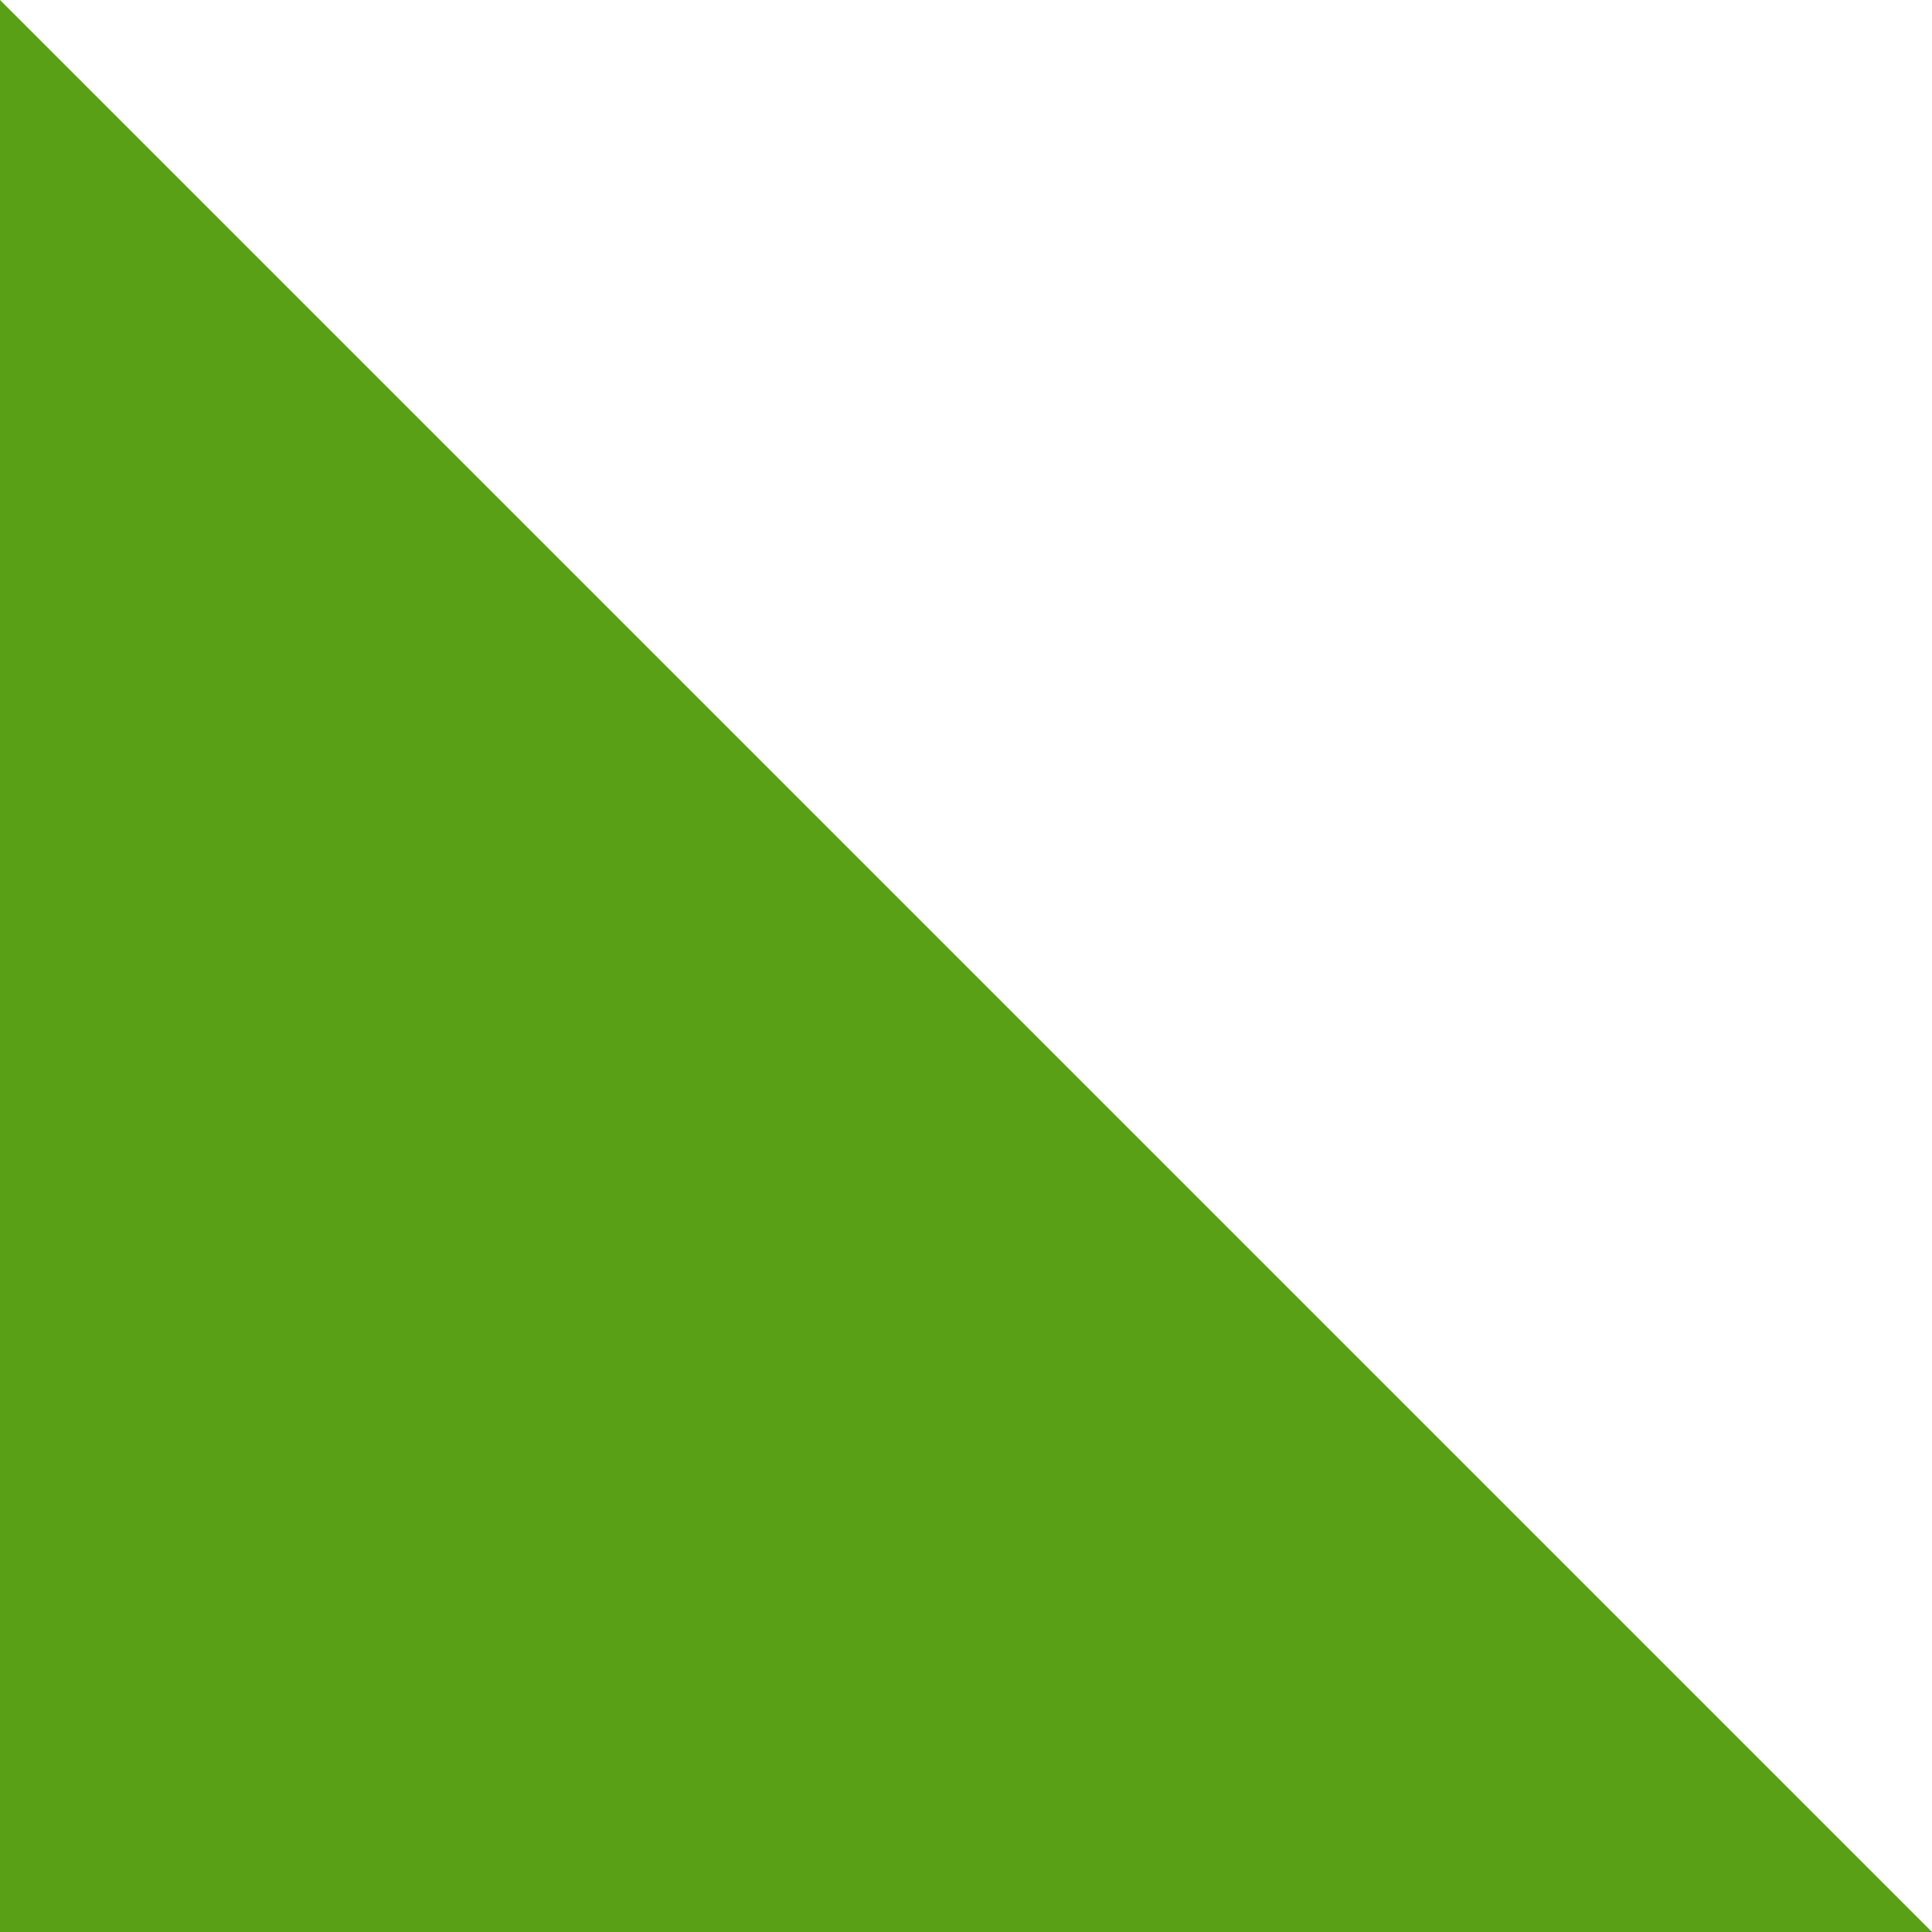
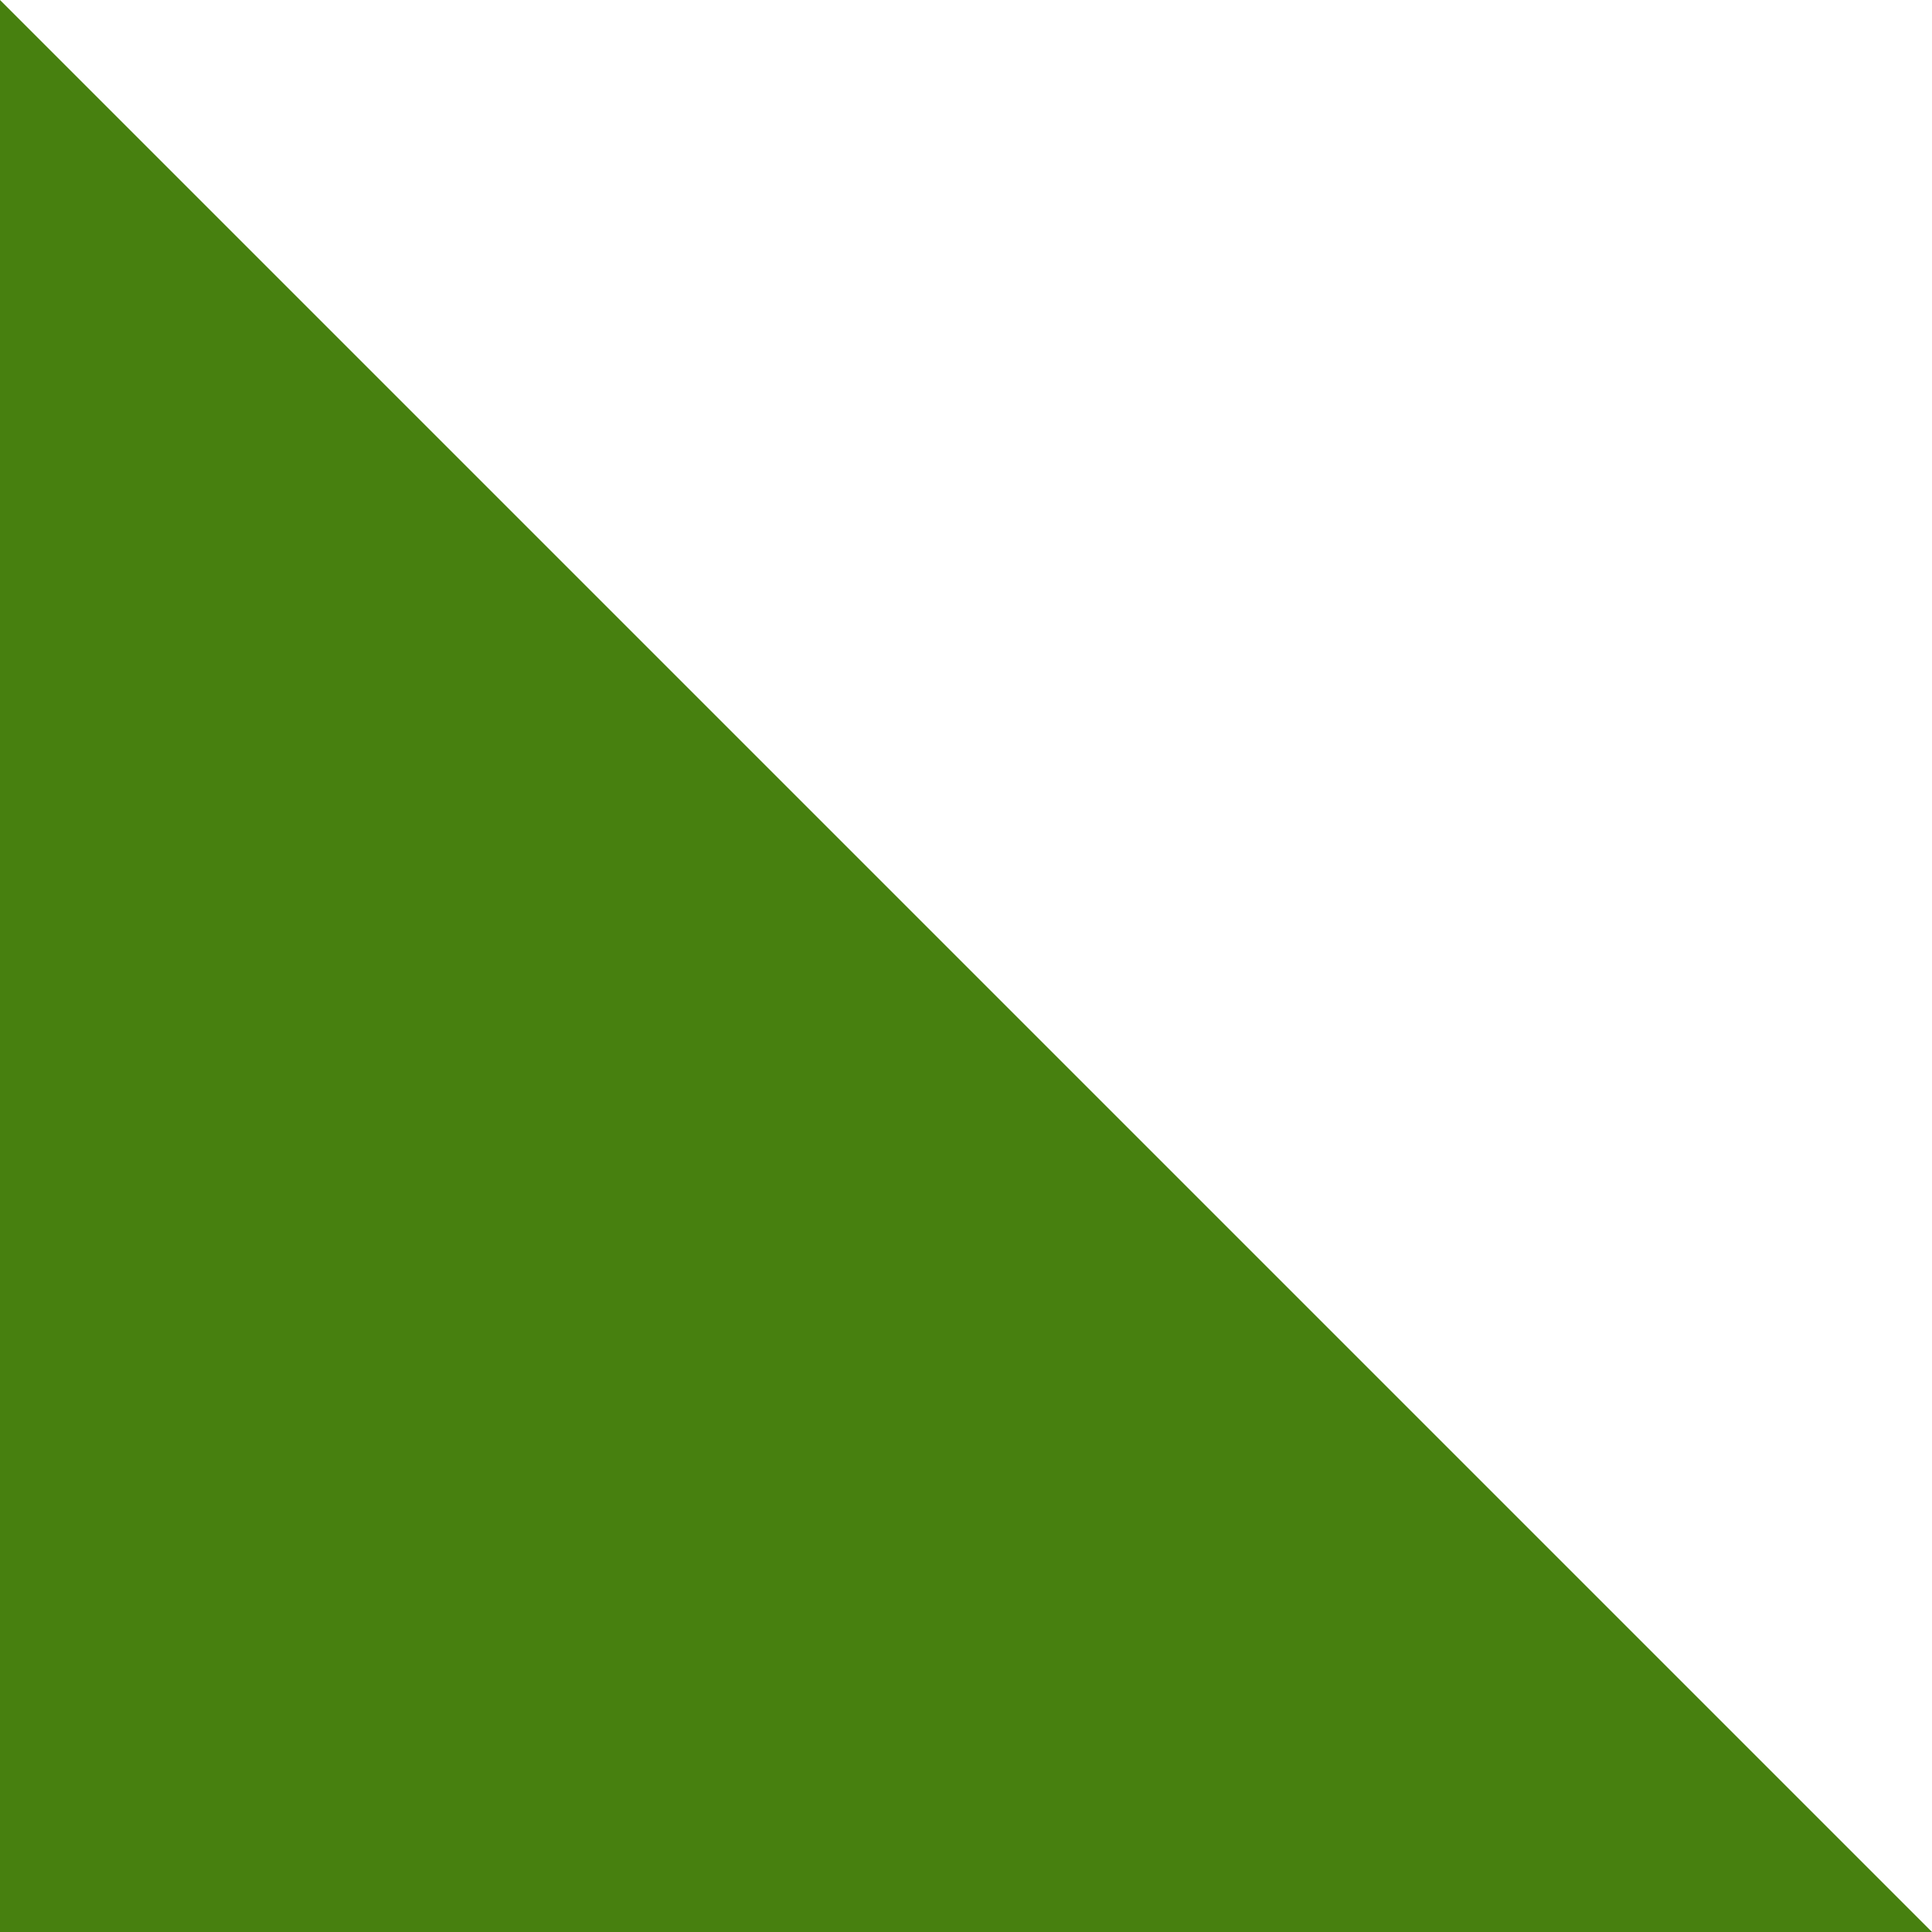
<svg xmlns="http://www.w3.org/2000/svg" version="1.1" preserveAspectRatio="none" id="Layer_1" x="0px" y="0px" viewBox="0 0 100 100" style="enable-background:new 0 0 100 100;" xml:space="preserve">
  <style type="text/css">
- 	.st0{fill:#59A016;}
+ 	.st0{fill:#47800f;}
</style>
  <polygon class="st0" points="0,0 0,100 100,100 " />
</svg>
